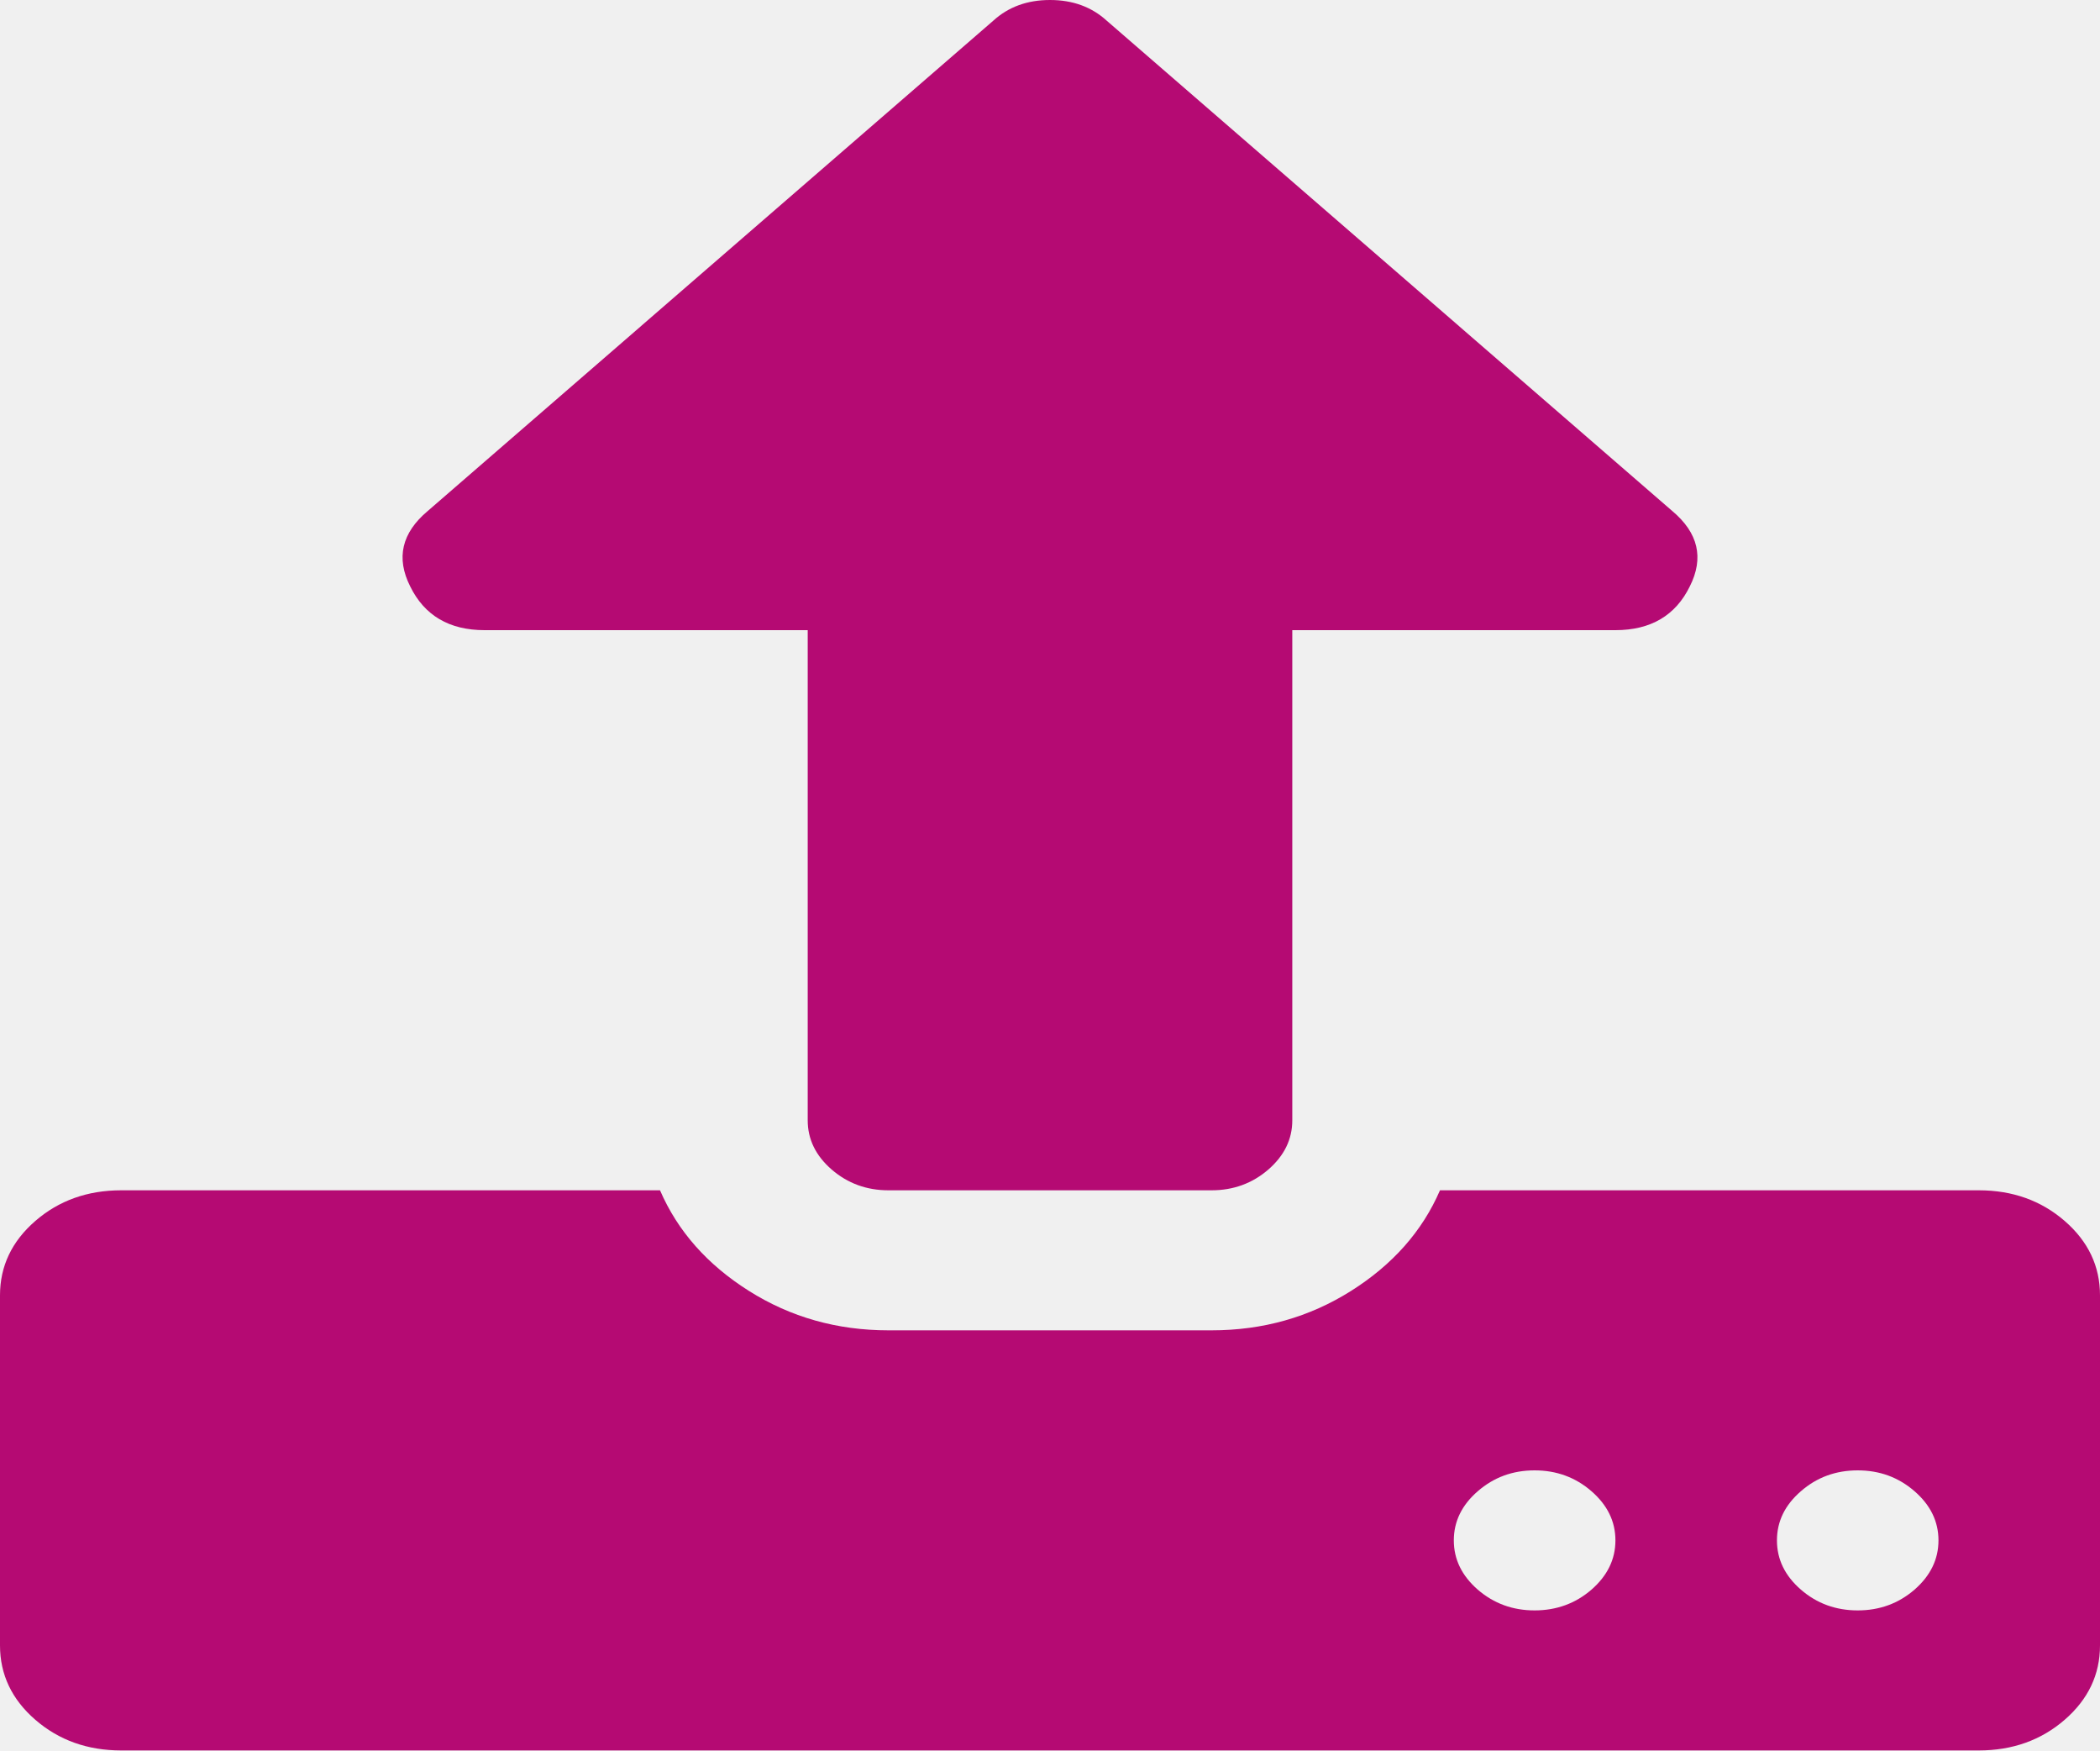
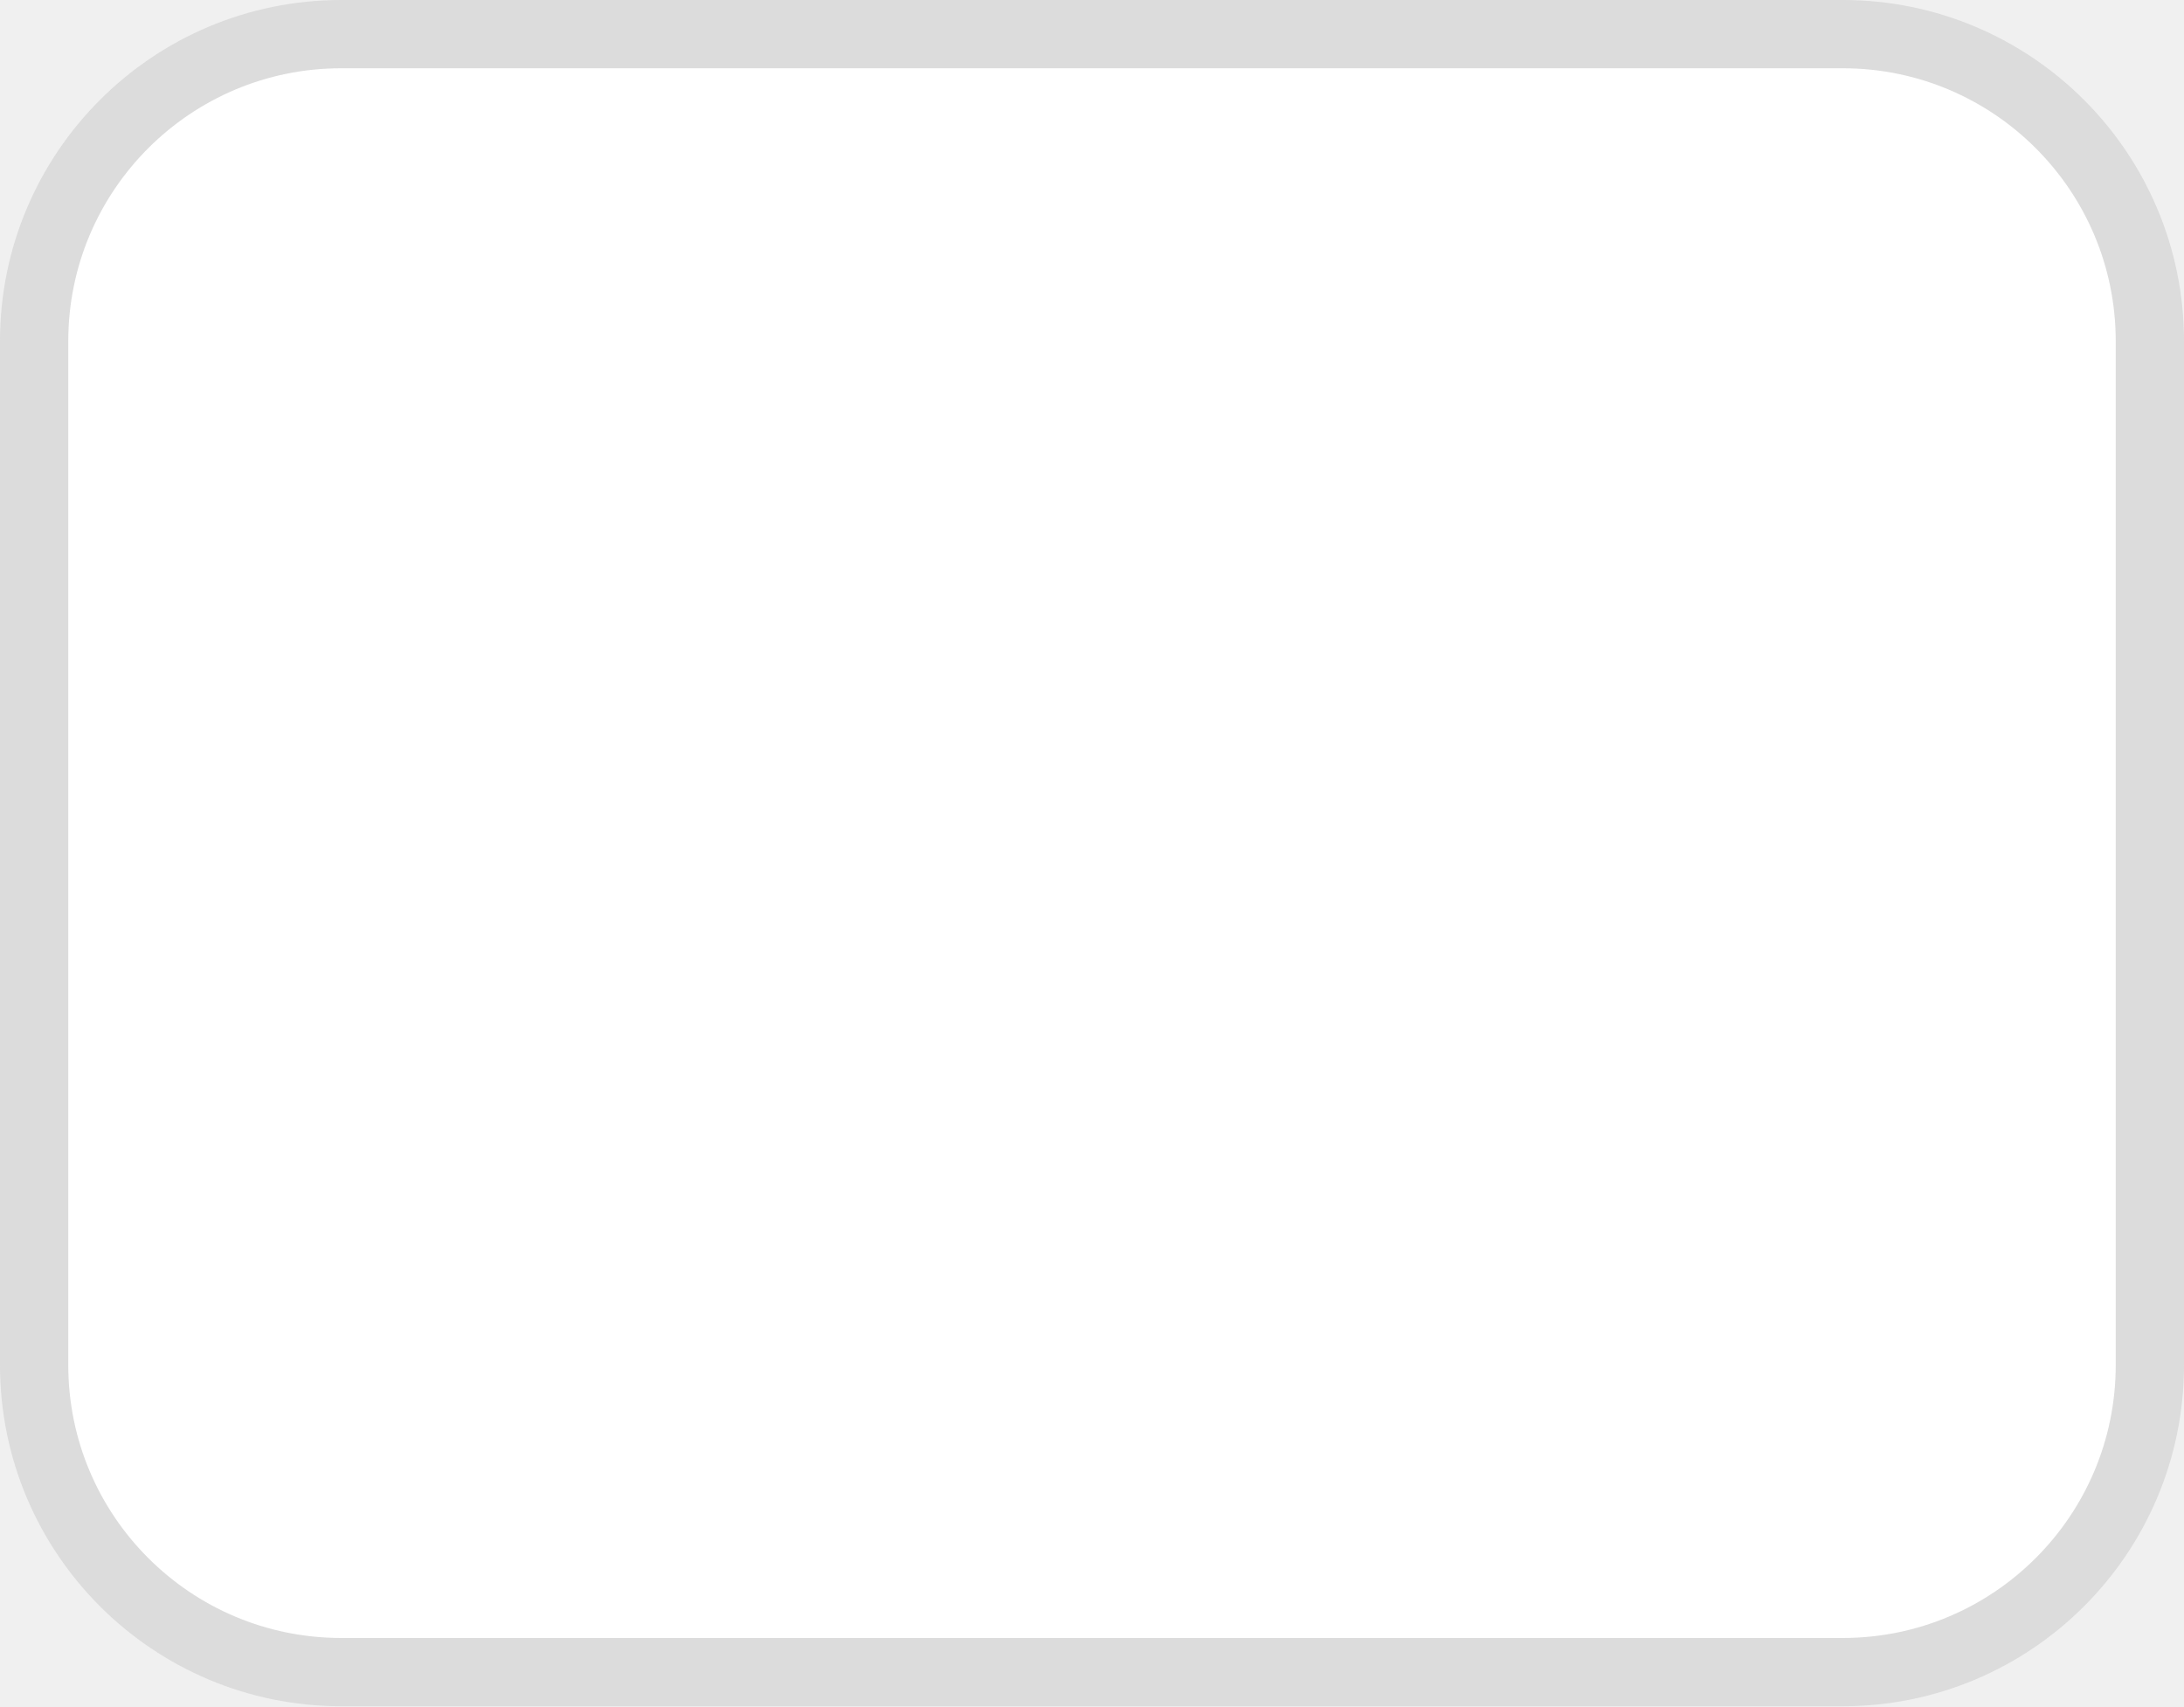
- <svg xmlns="http://www.w3.org/2000/svg" version="1.1" width="24px" height="20px">
-   <g transform="matrix(1 0 0 1 -966 -3265 )">
-     <path d="M 18.188 18.163  C 18.37 18.004  18.462 17.817  18.462 17.6  C 18.462 17.383  18.37 17.196  18.188 17.038  C 18.005 16.879  17.788 16.8  17.538 16.8  C 17.288 16.8  17.072 16.879  16.889 17.038  C 16.707 17.196  16.615 17.383  16.615 17.6  C 16.615 17.817  16.707 18.004  16.889 18.163  C 17.072 18.321  17.288 18.4  17.538 18.4  C 17.788 18.4  18.005 18.321  18.188 18.163  Z M 21.88 18.163  C 22.062 18.004  22.154 17.817  22.154 17.6  C 22.154 17.383  22.062 17.196  21.88 17.038  C 21.697 16.879  21.481 16.8  21.231 16.8  C 20.981 16.8  20.764 16.879  20.582 17.038  C 20.399 17.196  20.308 17.383  20.308 17.6  C 20.308 17.817  20.399 18.004  20.582 18.163  C 20.764 18.321  20.981 18.4  21.231 18.4  C 21.481 18.4  21.697 18.321  21.88 18.163  Z M 23.596 13.95  C 23.865 14.183  24 14.467  24 14.8  L 24 18.8  C 24 19.133  23.865 19.417  23.596 19.65  C 23.327 19.883  23 20  22.615 20  L 1.385 20  C 1 20  0.673 19.883  0.404 19.65  C 0.135 19.417  0 19.133  0 18.8  L 0 14.8  C 0 14.467  0.135 14.183  0.404 13.95  C 0.673 13.717  1 13.6  1.385 13.6  L 7.543 13.6  C 7.745 14.067  8.084 14.45  8.56 14.75  C 9.036 15.05  9.567 15.2  10.154 15.2  L 13.846 15.2  C 14.433 15.2  14.964 15.05  15.44 14.75  C 15.916 14.45  16.255 14.067  16.457 13.6  L 22.615 13.6  C 23 13.6  23.327 13.717  23.596 13.95  Z M 19.111 5.838  C 19.409 6.088  19.476 6.375  19.312 6.7  C 19.149 7.033  18.865 7.2  18.462 7.2  L 14.769 7.2  L 14.769 12.8  C 14.769 13.017  14.678 13.204  14.495 13.363  C 14.312 13.521  14.096 13.6  13.846 13.6  L 10.154 13.6  C 9.904 13.6  9.688 13.521  9.505 13.363  C 9.322 13.204  9.231 13.017  9.231 12.8  L 9.231 7.2  L 5.538 7.2  C 5.135 7.2  4.851 7.033  4.688 6.7  C 4.524 6.375  4.591 6.088  4.889 5.838  L 11.351 0.237  C 11.524 0.079  11.74 0  12 0  C 12.26 0  12.476 0.079  12.649 0.237  L 19.111 5.838  Z " fill-rule="nonzero" fill="#b50a73" stroke="none" transform="matrix(1 0 0 1 966 3265 )" />
+ <svg xmlns="http://www.w3.org/2000/svg" version="1.1" width="32px" height="25px">
+   <g transform="matrix(1 0 0 1 -226 -2932 )">
+     <path d="M 227 2937  A 4 4 0 0 1 231 2933 L 253 2933  A 4 4 0 0 1 257 2937 L 257 2952  A 4 4 0 0 1 253 2956 L 231 2956  A 4 4 0 0 1 227 2952 L 227 2937  Z " fill-rule="nonzero" fill="#ffffff" stroke="none" />
+     <path d="M 226.5 2937  A 4.5 4.5 0 0 1 231 2932.5 L 253 2932.5  A 4.5 4.5 0 0 1 257.5 2937 L 257.5 2952  A 4.5 4.5 0 0 1 253 2956.5 L 231 2956.5  A 4.5 4.5 0 0 1 226.5 2952 L 226.5 2937  Z " stroke-width="1" stroke="#797979" fill="none" stroke-opacity="0.173" />
  </g>
</svg>
